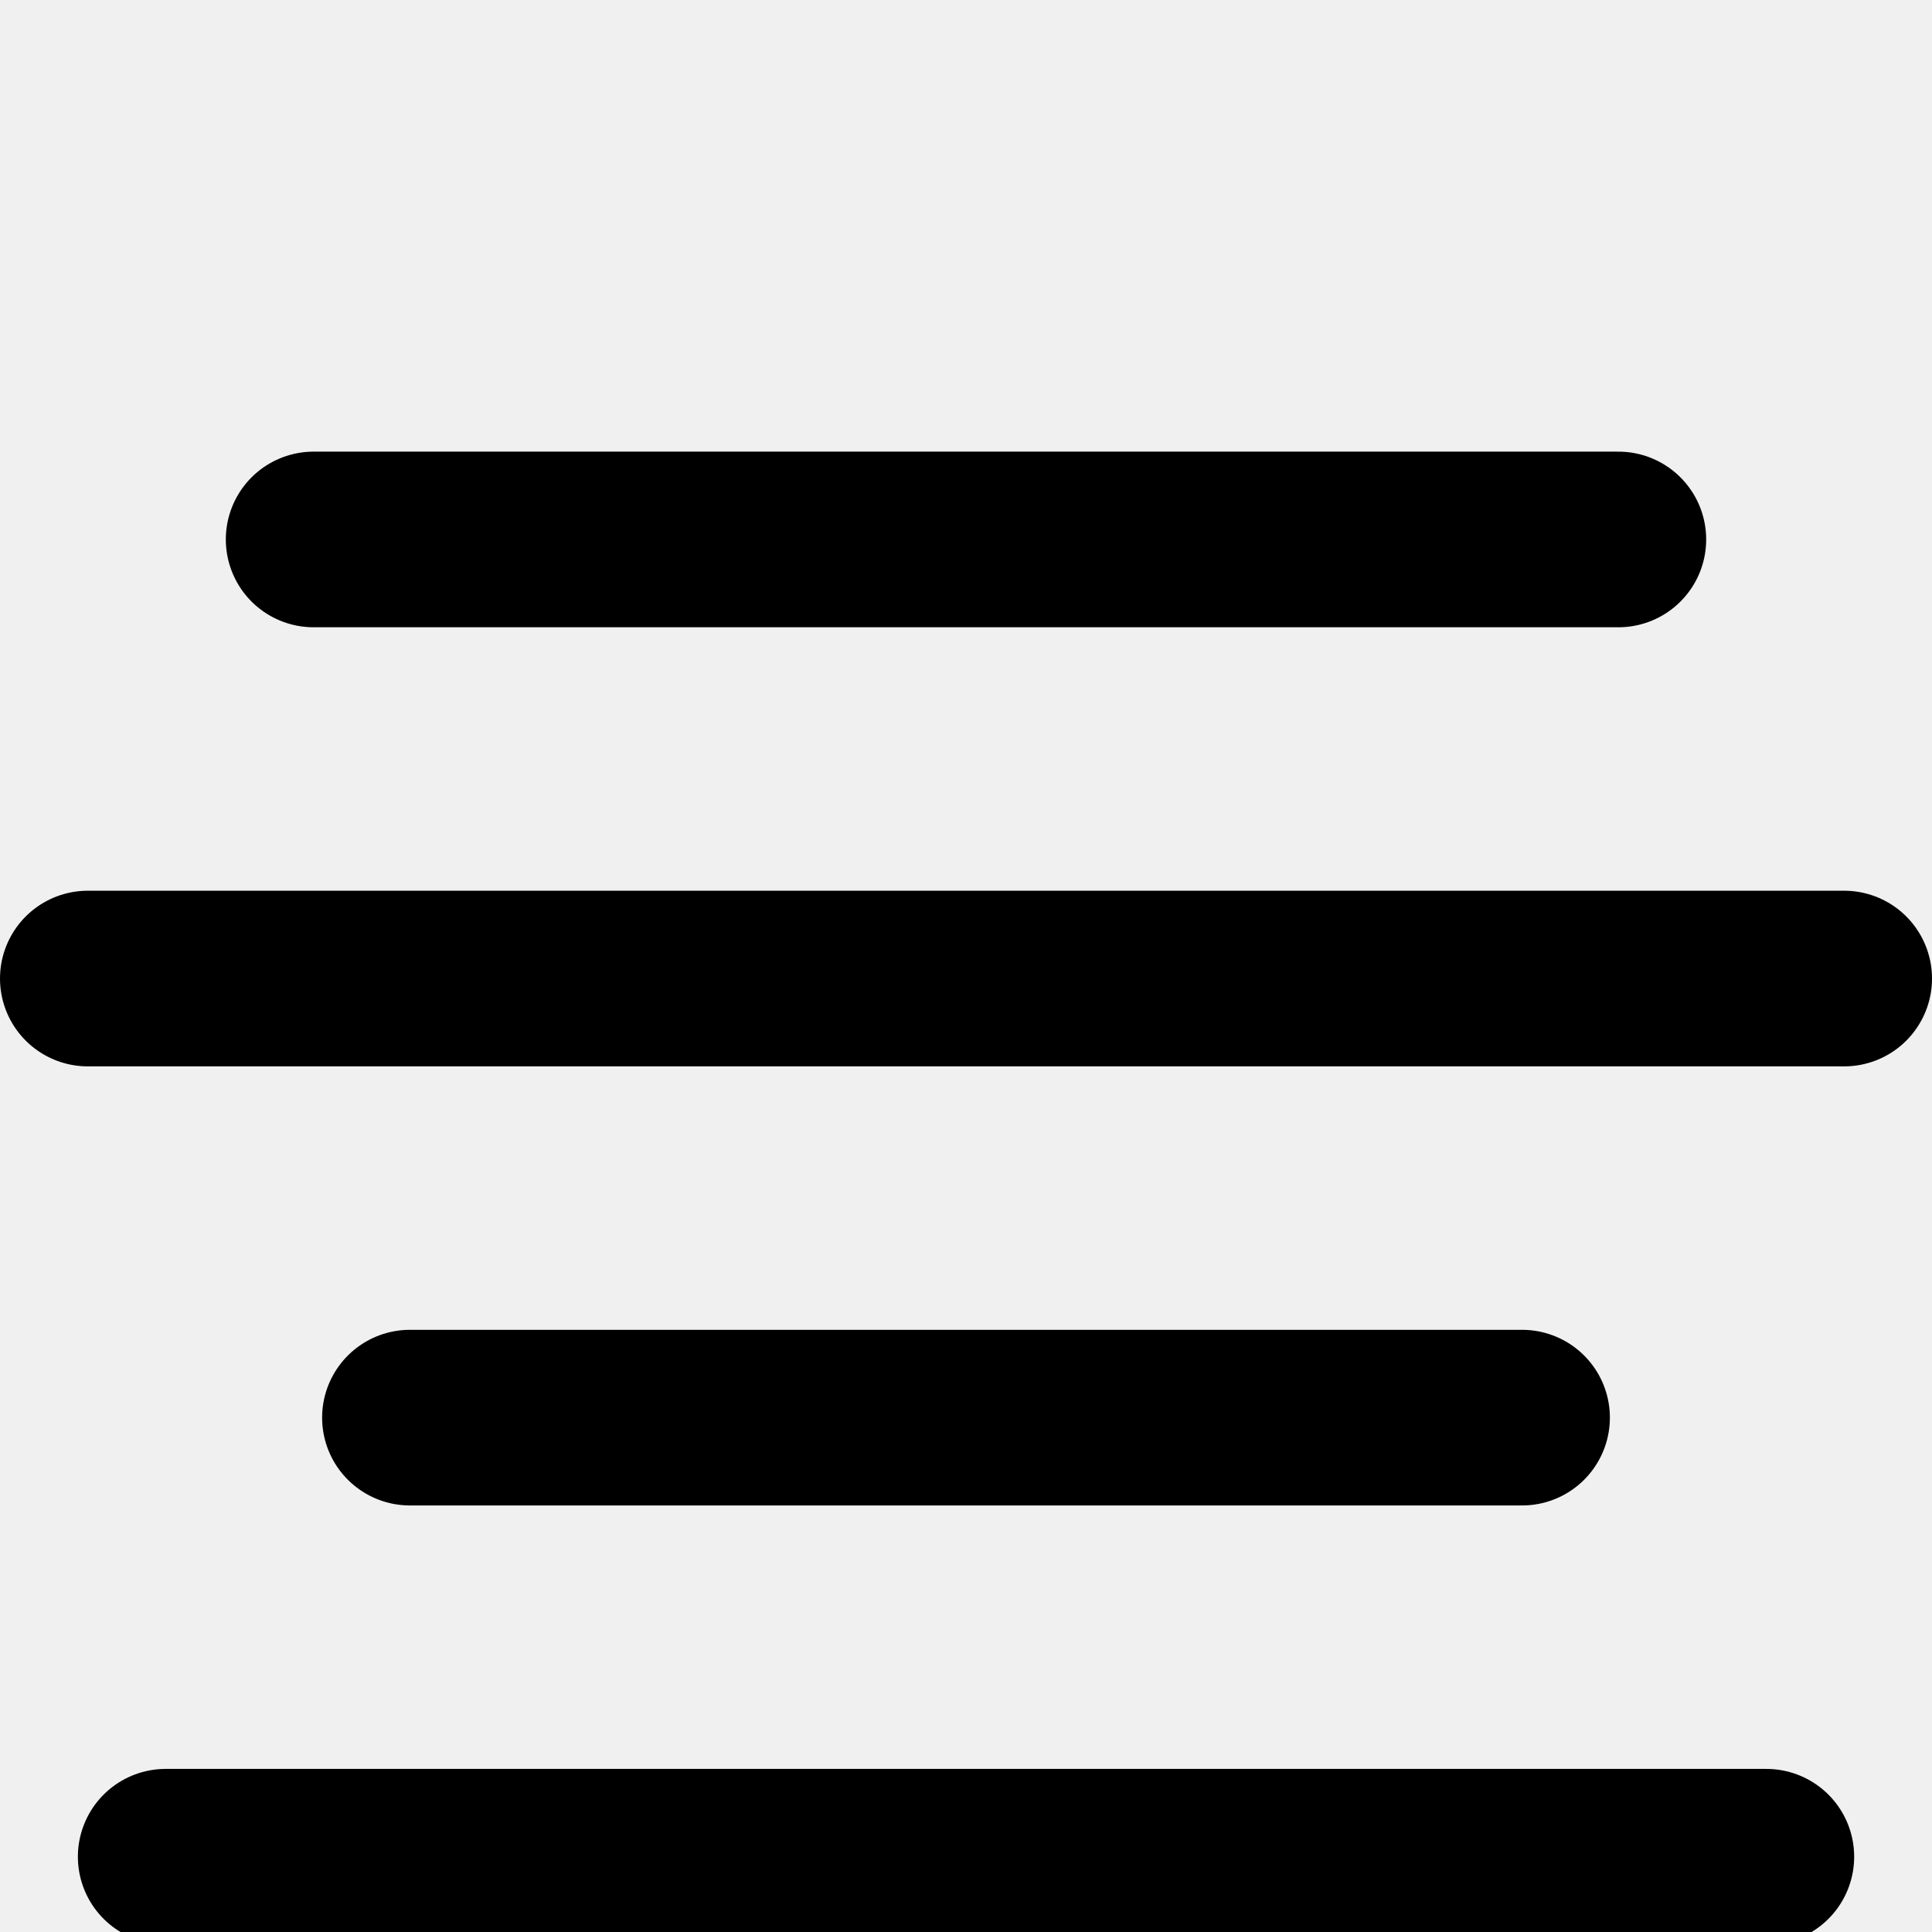
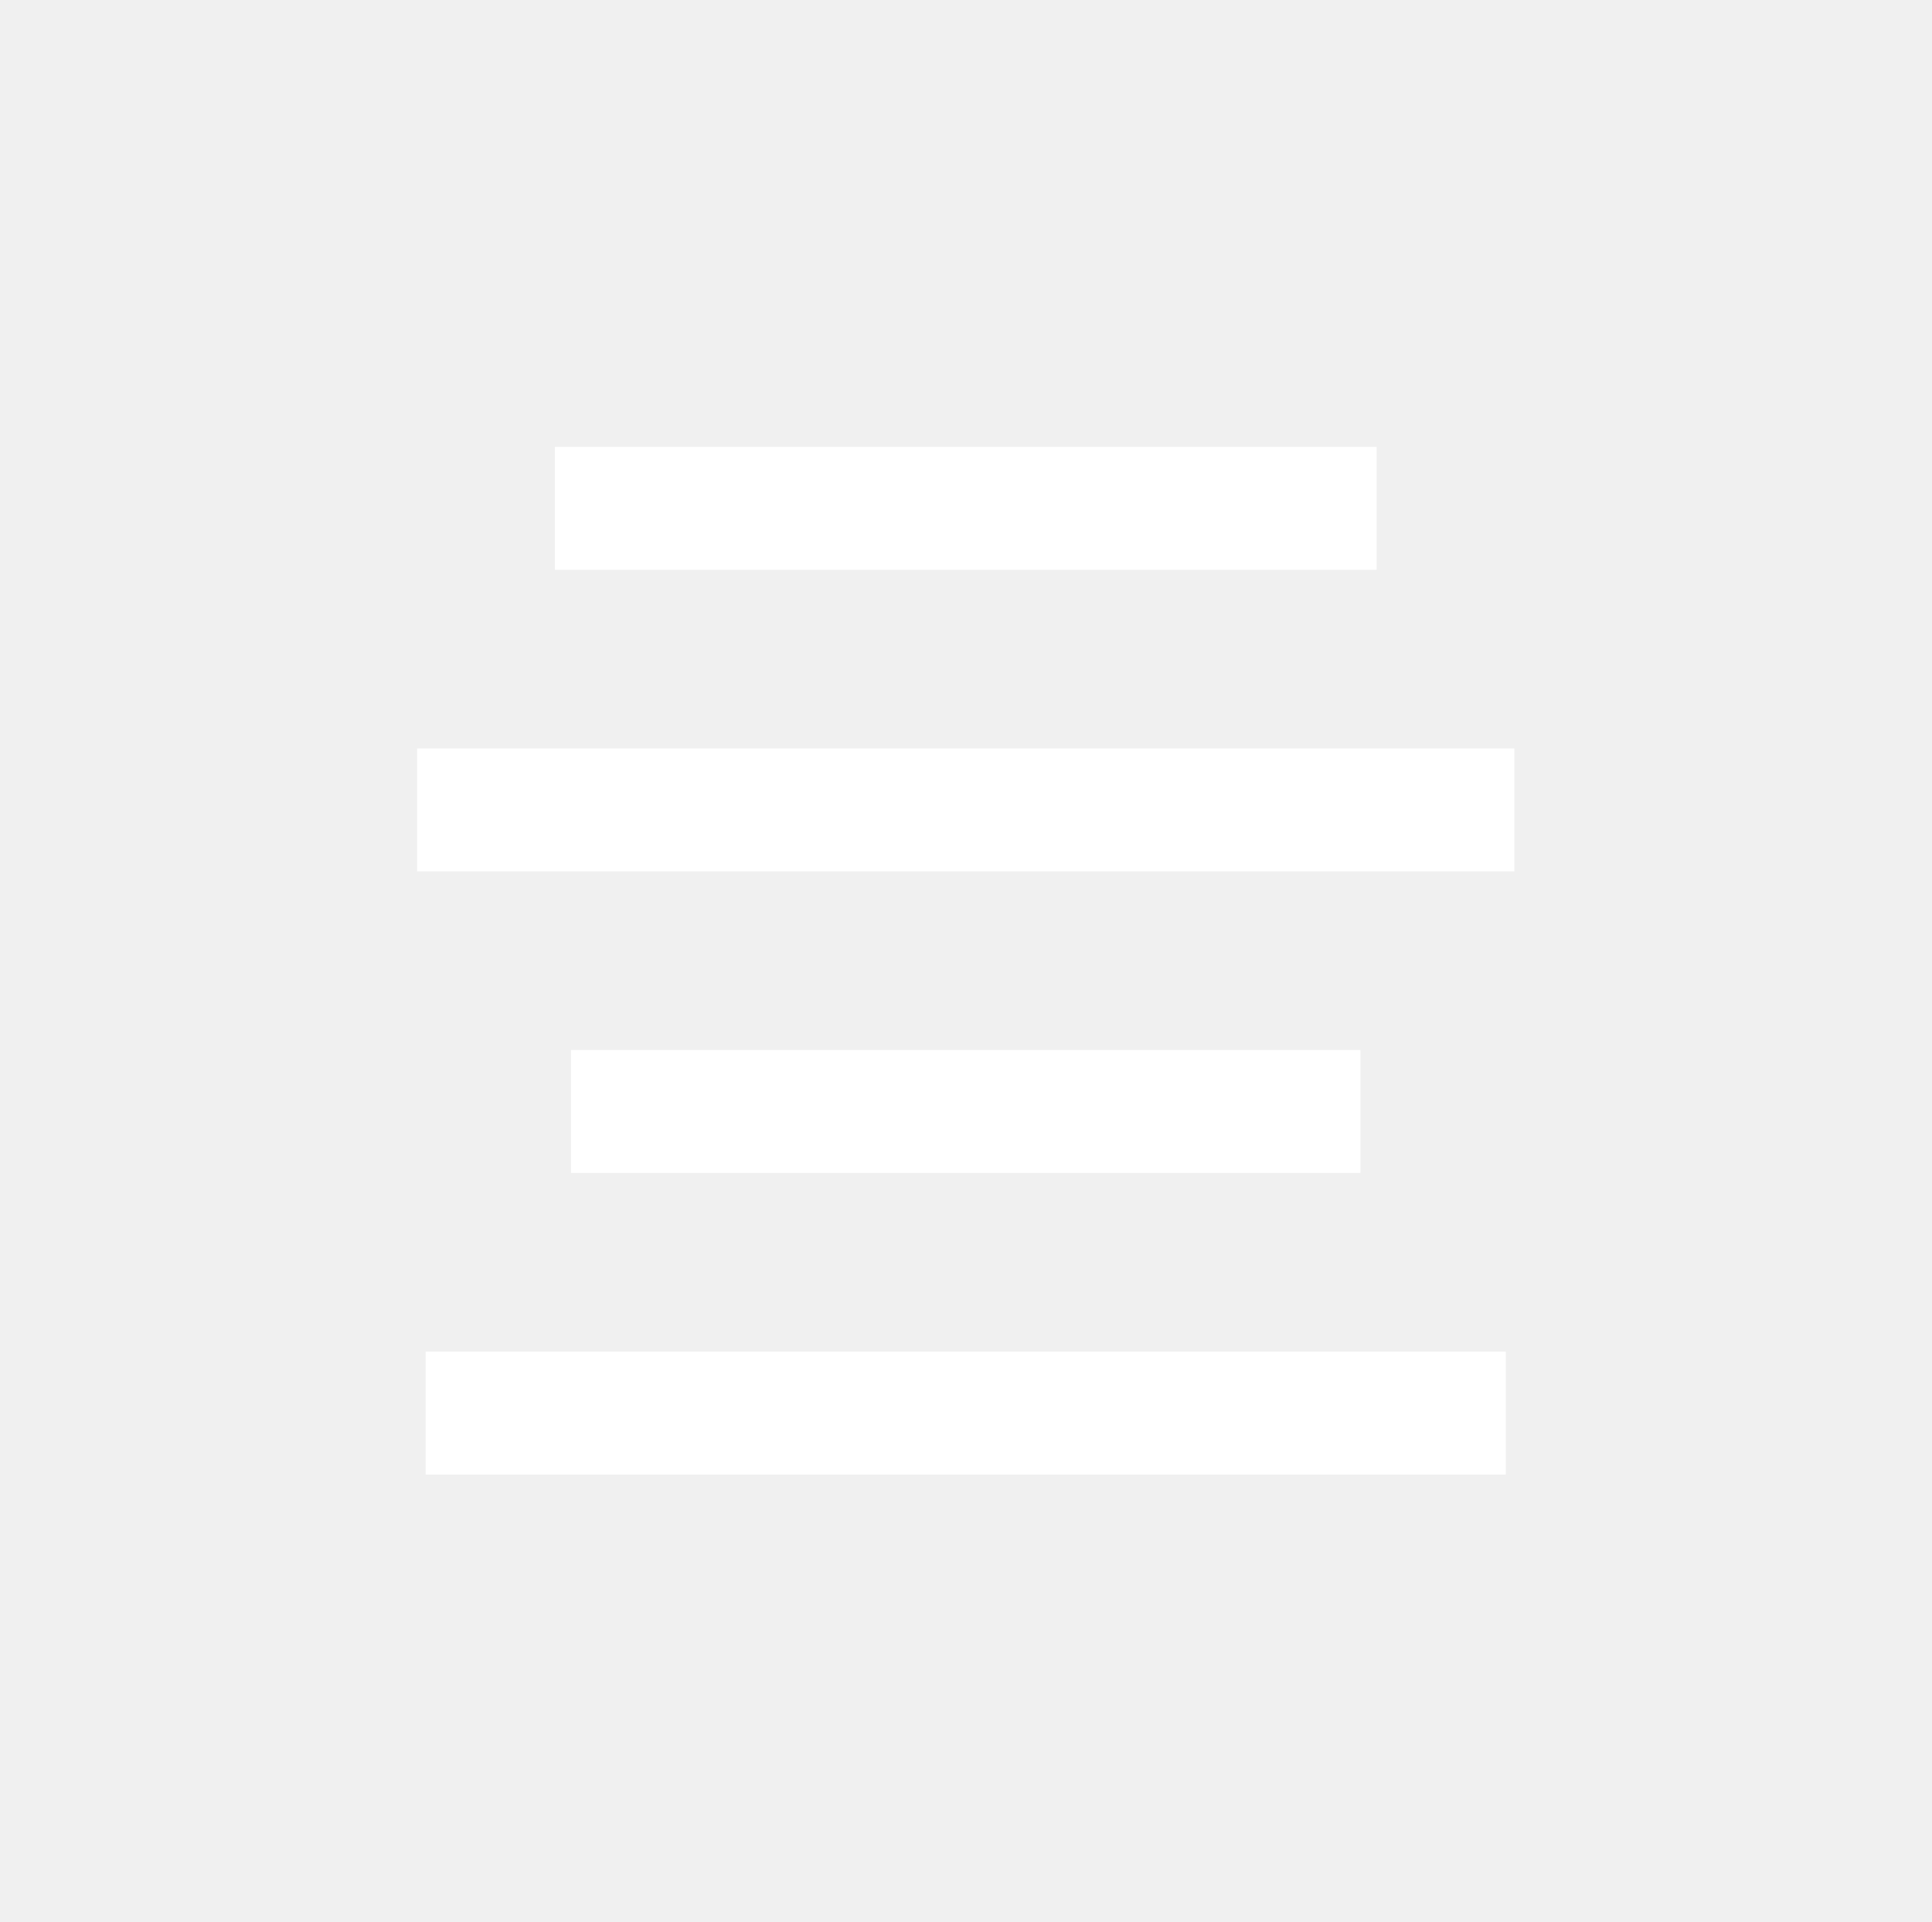
- <svg xmlns="http://www.w3.org/2000/svg" version="1.1" id="Icon" width="38.5" height="38.5" viewBox="0 -9 38.5 38.5" overflow="visible" enable-background="new 0 0 38.5 29.75" xml:space="preserve">
-   <line fill="none" stroke="#000000" stroke-width="3.5" stroke-linecap="round" stroke-linejoin="round" x1="6.25" y1="1.75" x2="32.25" y2="1.75" />
-   <line fill="none" stroke="#000000" stroke-width="3.5" stroke-linecap="round" stroke-linejoin="round" x1="1.75" y1="10.5" x2="36.75" y2="10.5" />
-   <line fill="none" stroke="#000000" stroke-width="3.5" stroke-linecap="round" stroke-linejoin="round" x1="8.169" y1="19.25" x2="30.331" y2="19.25" />
-   <line fill="none" stroke="#000000" stroke-width="3.5" stroke-linecap="round" stroke-linejoin="round" x1="3.302" y1="28" x2="35.199" y2="28" />
+ <svg xmlns="http://www.w3.org/2000/svg" enable-background="new 0 0 55 54.696" height="54.696px" version="1.1" viewBox="0 0 55 54.696" width="55px" x="0px" xml:space="preserve" y="0px">
+   <g display="block" id="format-justify-center">
+     <line display="inline" fill="#4C4D4F" stroke="#FFFFFF" stroke-width="3.5" x1="15.796" x2="39.19" y1="14.47" y2="14.47" />
+     <line display="inline" fill="#4C4D4F" stroke="#FFFFFF" stroke-width="3.5" x1="11.875" x2="43.111" y1="23.056" y2="23.056" />
+     <line display="inline" fill="#4C4D4F" stroke="#FFFFFF" stroke-width="3.5" x1="16.257" x2="38.729" y1="31.641" y2="31.641" />
+     <line display="inline" fill="#4C4D4F" stroke="#FFFFFF" stroke-width="3.5" x1="12.118" x2="42.868" y1="40.227" y2="40.227" />
+   </g>
</svg>
